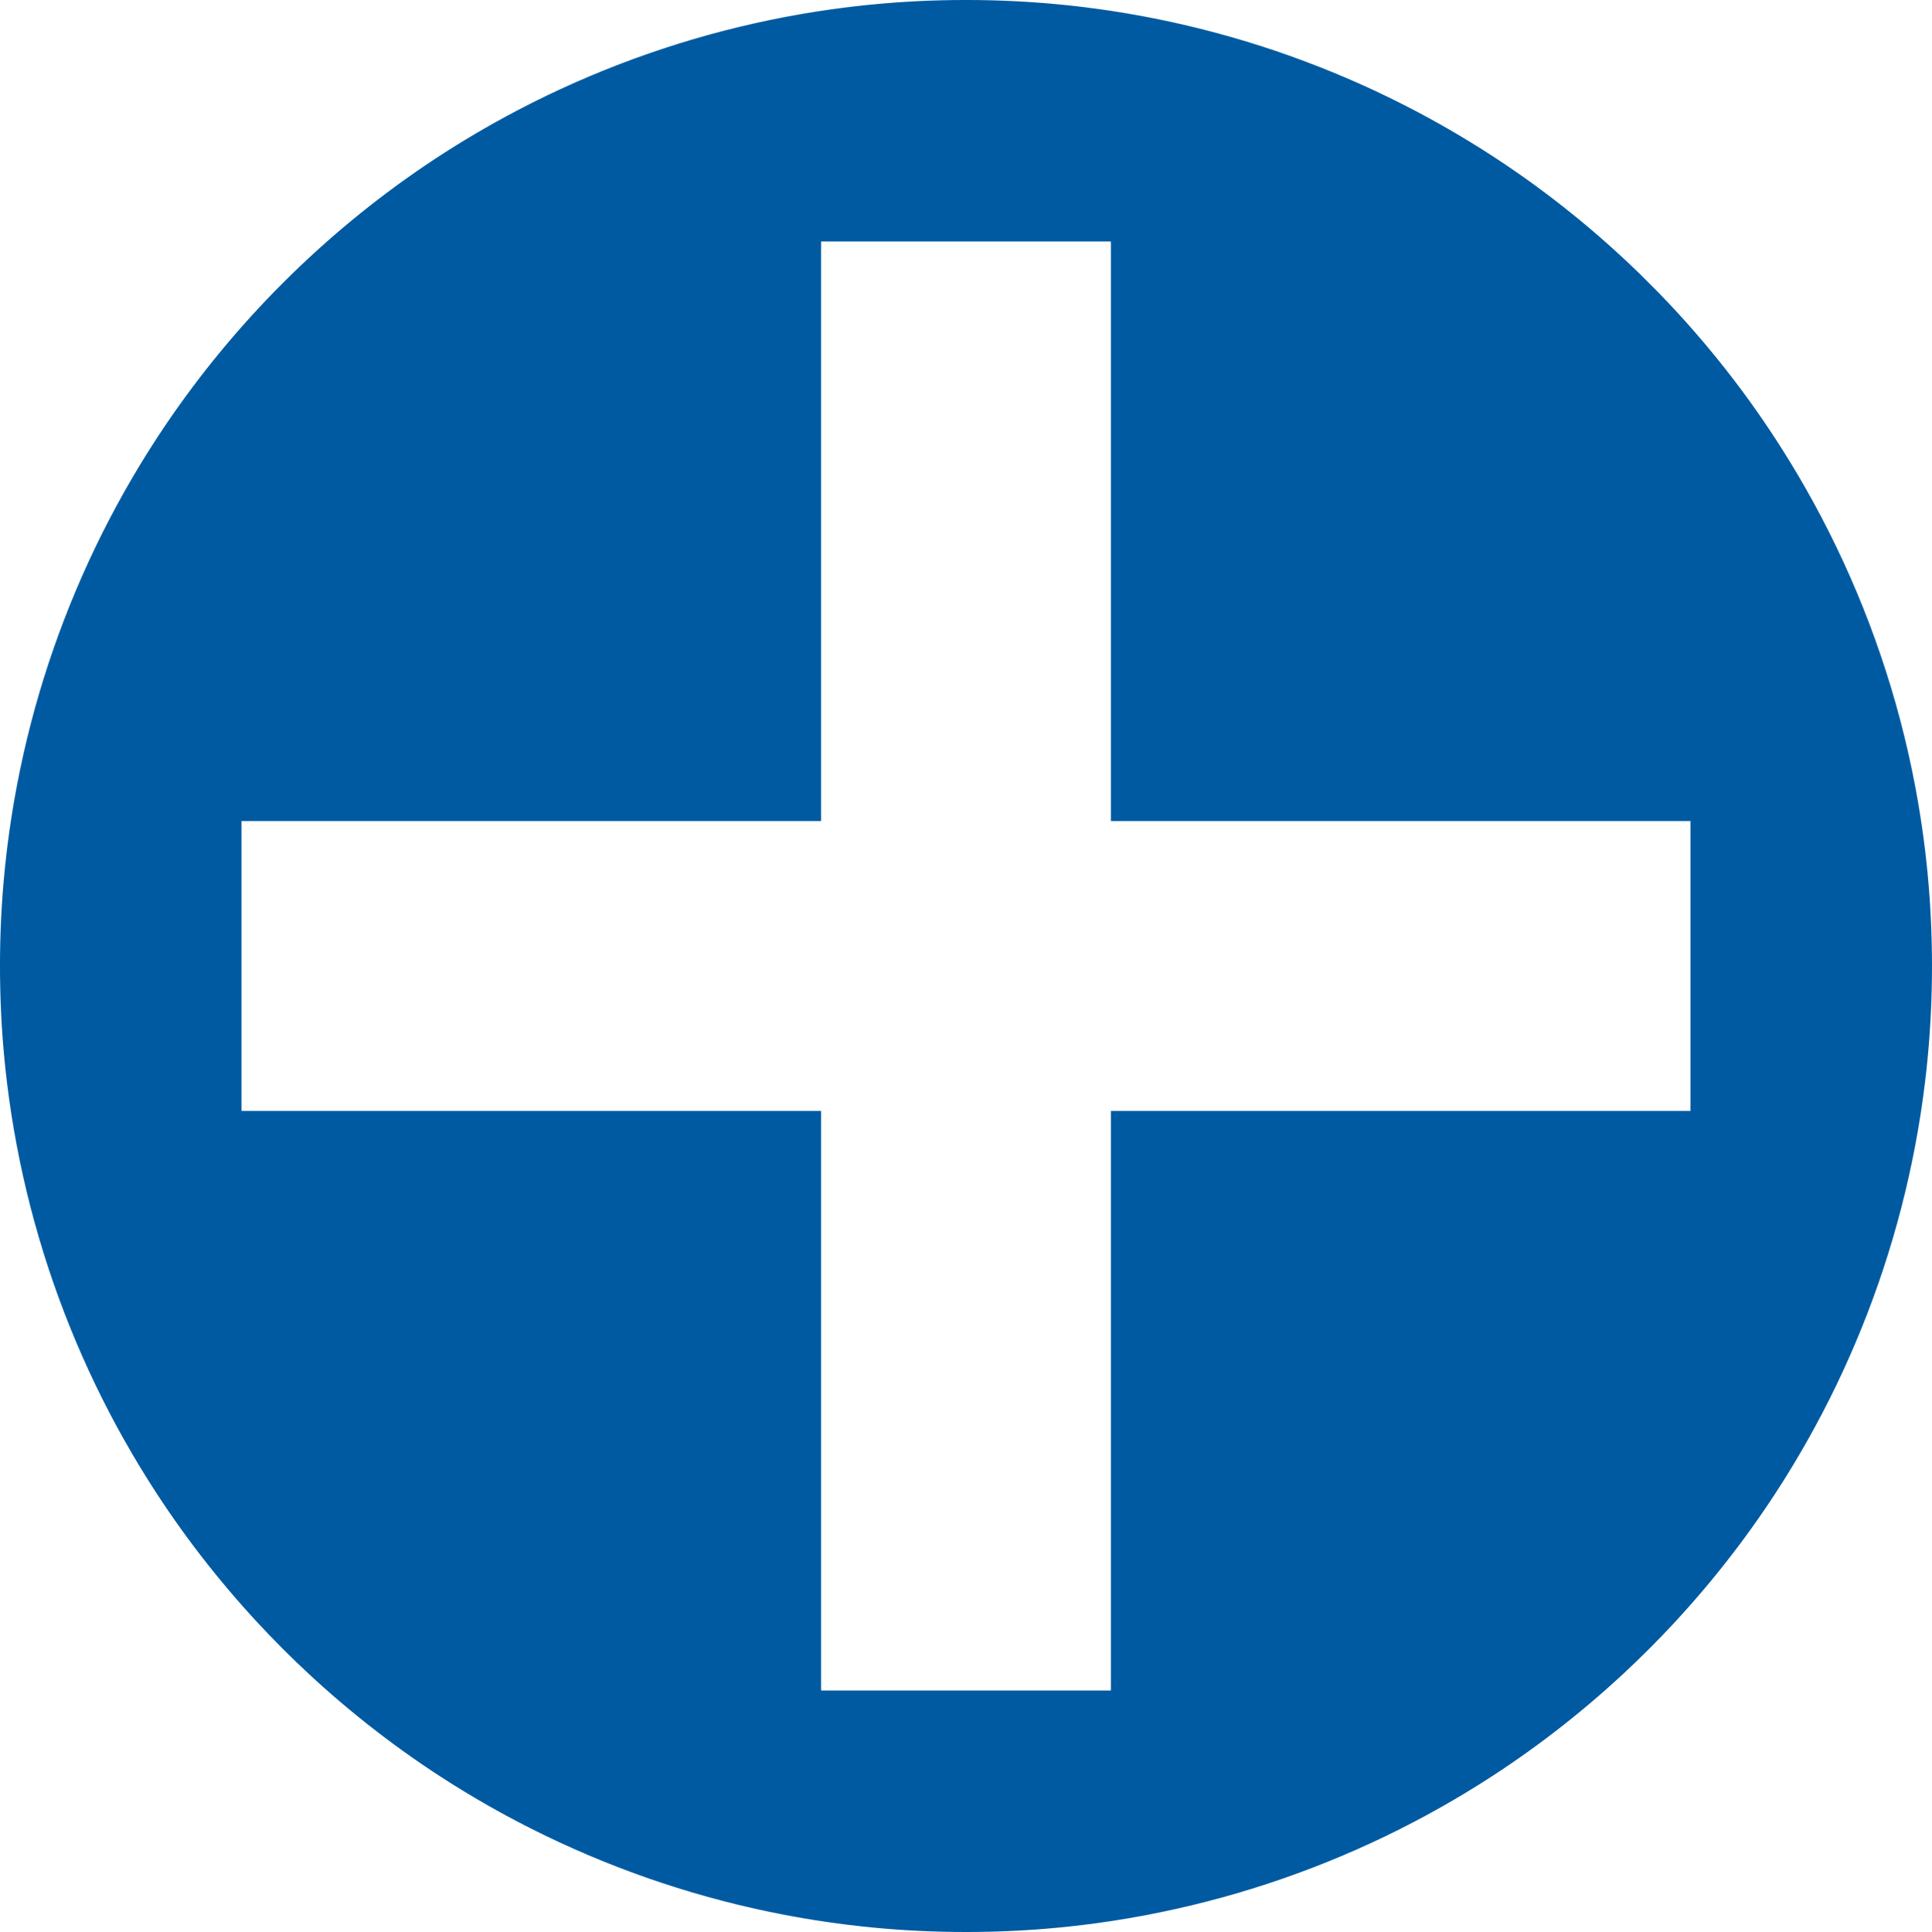
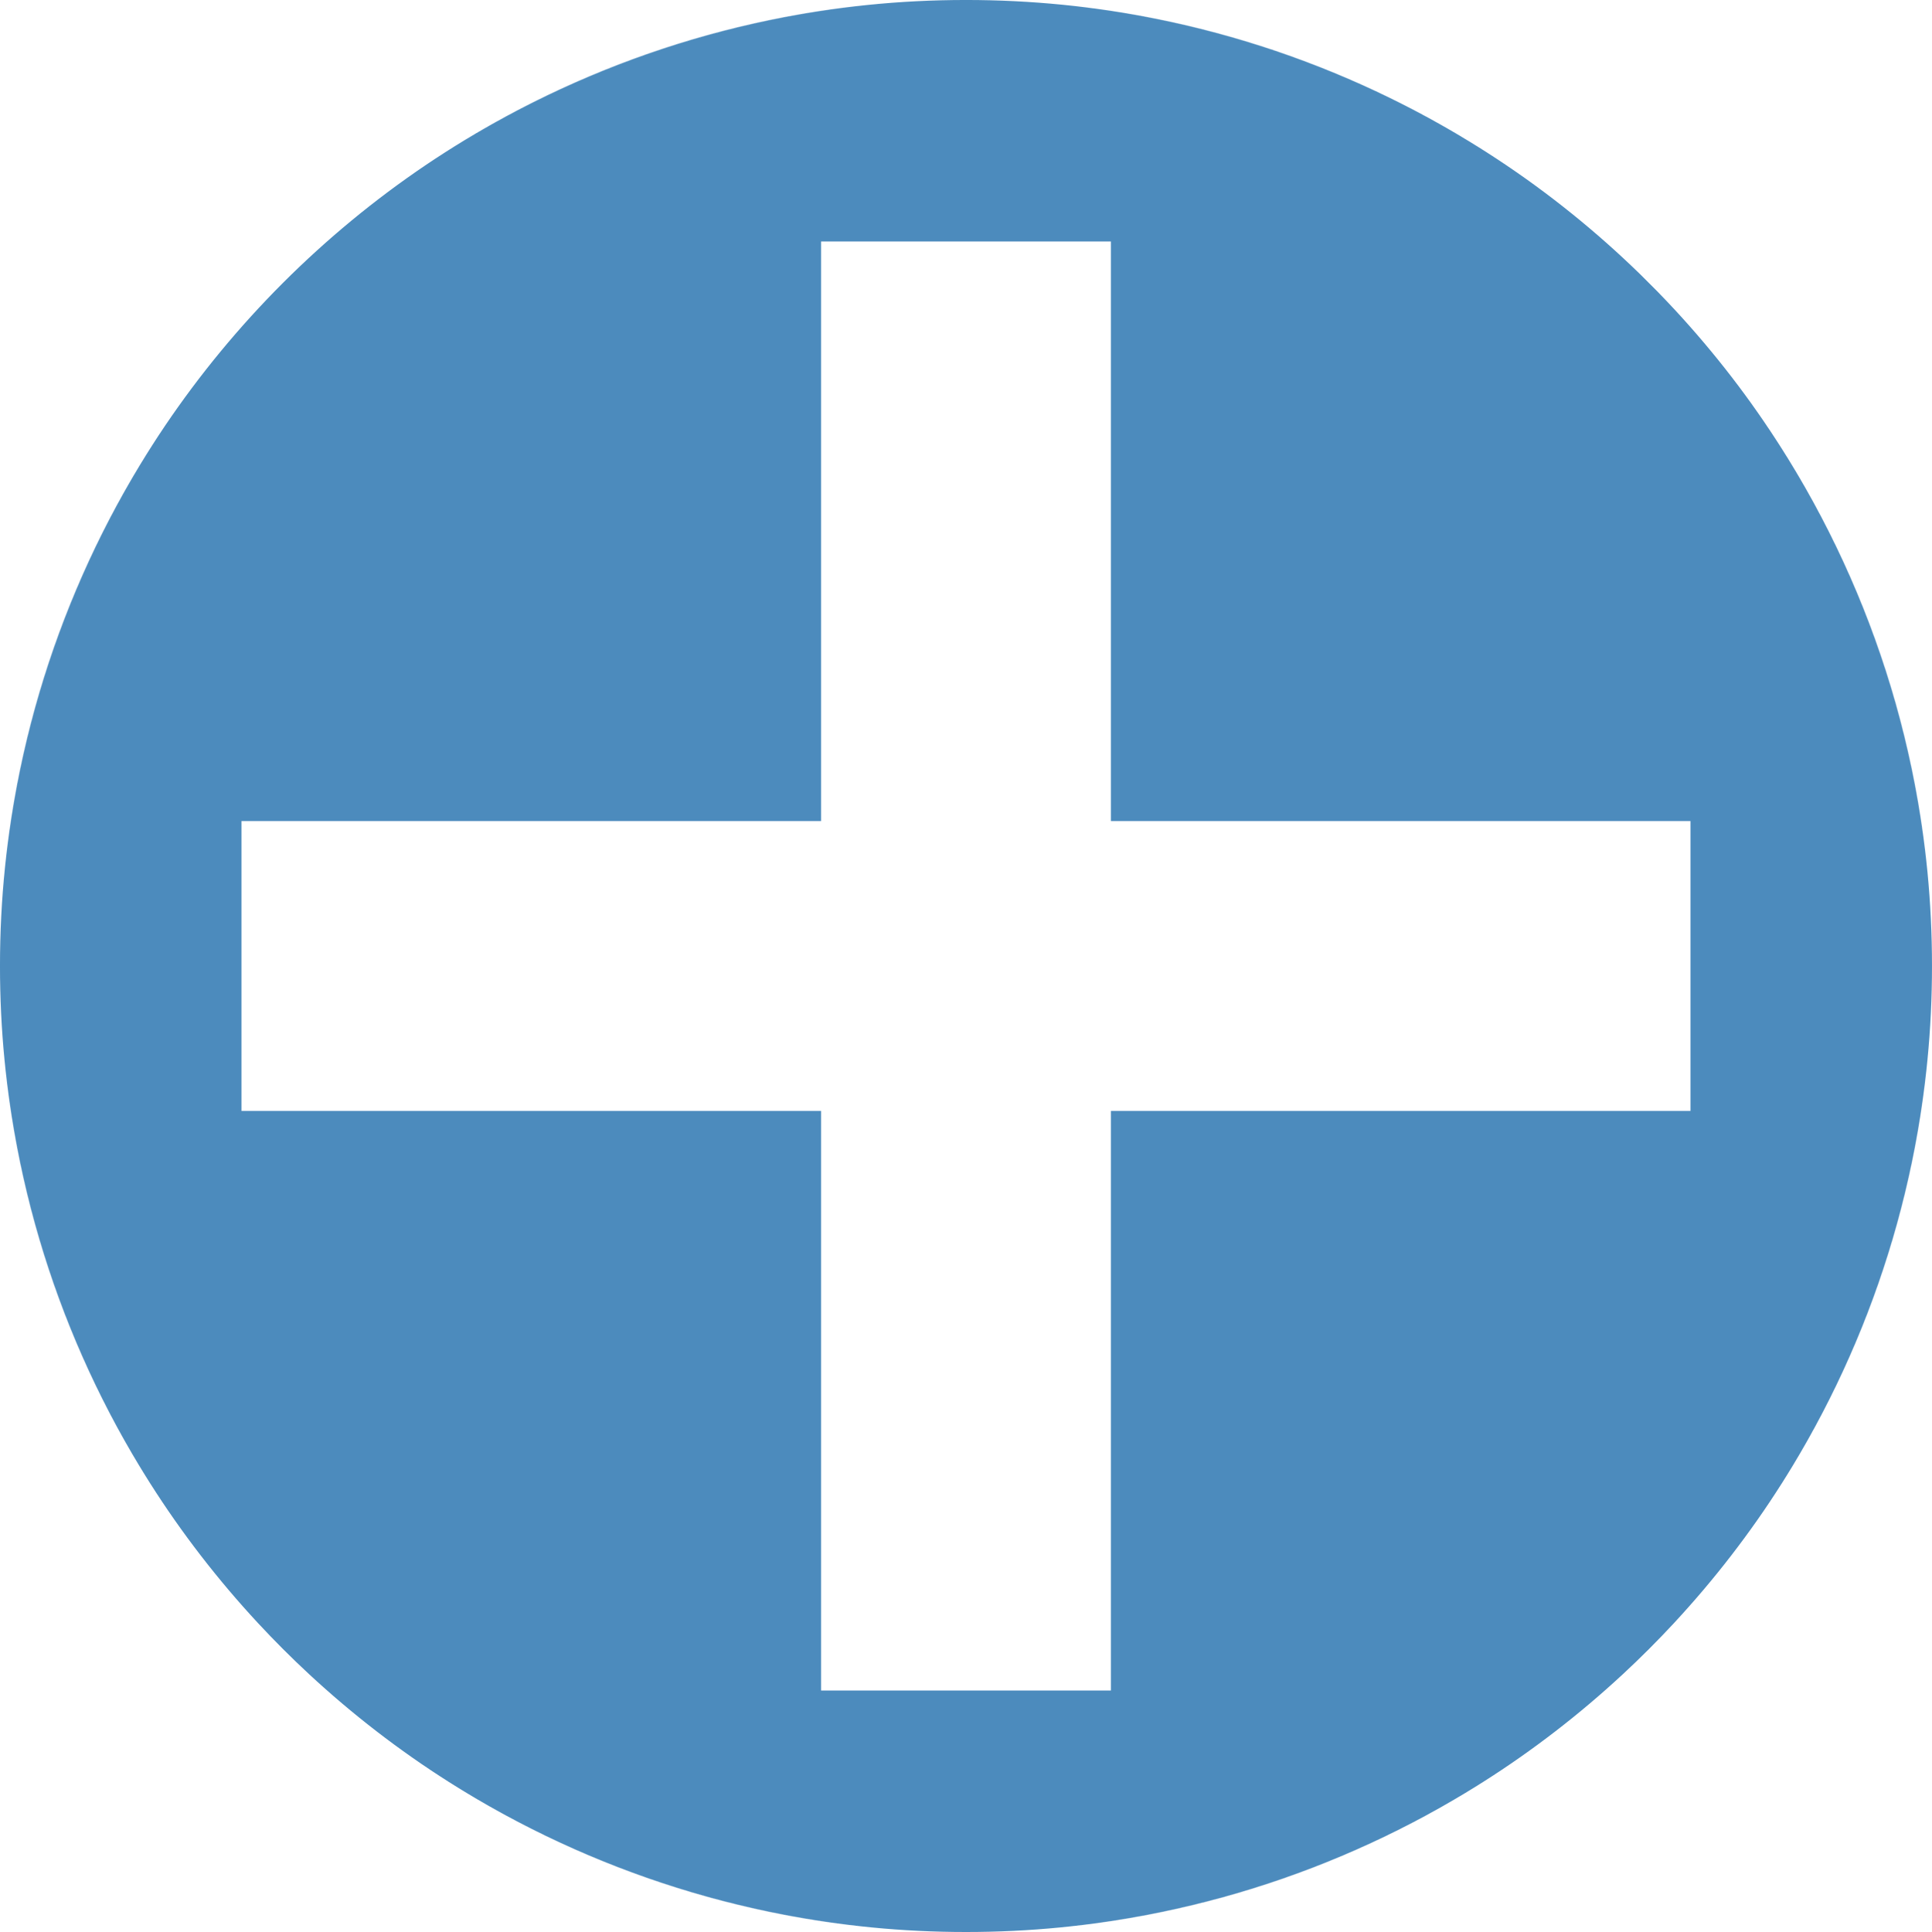
<svg xmlns="http://www.w3.org/2000/svg" width="160mm" height="160mm" viewBox="0 0 160 160" version="1.1" id="svg156" xml:space="preserve">
  <defs id="defs153" />
  <g id="layer1" transform="translate(-2.275951,-131.526)">
-     <path id="path305" style="color:#000000;display:inline;fill:#005aa1;-inkscape-stroke:none;paint-order:stroke markers fill" d="M 82.275 131.525 C 38.093 131.525 2.275 167.343 2.275 211.525 C 2.275 232.541 10.383 251.66 23.636 265.936 C 24.993 267.398 26.403 268.809 27.865 270.166 A 79.995 79.995 0 0 0 27.866 270.167 C 42.142 283.418 61.26 291.526 82.275 291.526 C 103.284 291.526 122.397 283.423 136.672 270.178 A 79.995 79.995 0 0 0 136.701 270.152 C 138.152 268.803 139.553 267.402 140.902 265.951 A 79.995 79.995 0 0 0 140.928 265.922 C 154.173 251.647 162.275 232.534 162.275 211.525 C 162.275 190.545 154.195 171.456 140.983 157.187 C 140.524 156.692 140.059 156.203 139.587 155.719 A 79.995 79.995 0 0 0 139.536 155.666 C 139.327 155.452 139.113 155.243 138.902 155.031 C 138.858 154.988 138.815 154.944 138.771 154.901 C 138.559 154.689 138.35 154.474 138.135 154.265 A 79.995 79.995 0 0 0 138.085 154.216 C 123.671 140.177 103.985 131.525 82.275 131.525 z M 82.027 131.54 A 79.995 79.995 0 0 0 79.328 131.595 C 80.224 131.562 81.123 131.543 82.027 131.54 z M 79.177 131.6 A 79.995 79.995 0 0 0 76.464 131.749 C 77.364 131.684 78.269 131.635 79.177 131.6 z M 76.21 131.765 A 79.995 79.995 0 0 0 37.242 145.413 C 48.502 137.728 61.825 132.843 76.21 131.765 z M 90.591 131.966 C 104.676 133.421 117.675 138.529 128.626 146.328 A 79.995 79.995 0 0 0 90.591 131.966 z M 37.171 145.463 A 79.995 79.995 0 0 0 34.844 147.116 C 35.609 146.552 36.385 146 37.171 145.463 z M 34.805 147.145 A 79.995 79.995 0 0 0 32.537 148.883 C 33.282 148.29 34.039 147.711 34.805 147.145 z M 32.234 149.127 A 79.995 79.995 0 0 0 30.163 150.848 C 30.844 150.263 31.534 149.689 32.234 149.127 z M 30.086 150.914 A 79.995 79.995 0 0 0 28.072 152.709 C 28.733 152.099 29.404 151.501 30.086 150.914 z M 70.275 151.525 L 94.276 151.526 L 94.276 199.525 L 142.272 199.525 L 142.275 199.525 L 142.275 223.526 L 94.276 223.526 L 94.276 271.526 L 70.275 271.526 L 70.275 223.526 L 22.275 223.526 L 22.275 199.525 L 70.275 199.525 L 70.275 151.531 L 70.275 151.525 z M 27.656 153.096 A 79.995 79.995 0 0 0 25.78 154.909 C 26.396 154.295 27.02 153.69 27.656 153.096 z M 25.659 155.03 A 79.995 79.995 0 0 0 23.846 156.906 C 24.44 156.27 25.045 155.646 25.659 155.03 z M 23.459 157.322 A 79.995 79.995 0 0 0 21.66 159.34 C 22.249 158.657 22.848 157.984 23.459 157.322 z M 21.601 159.409 A 79.995 79.995 0 0 0 19.873 161.488 C 20.438 160.785 21.014 160.092 21.601 159.409 z M 19.636 161.783 A 79.995 79.995 0 0 0 17.896 164.053 C 18.463 163.285 19.043 162.529 19.636 161.783 z M 146.323 163.6 C 155.042 175.232 160.66 189.319 161.968 204.636 A 79.995 79.995 0 0 0 146.323 163.6 z M 17.868 164.091 A 79.995 79.995 0 0 0 16.213 166.421 C 16.751 165.634 17.303 164.858 17.868 164.091 z M 16.163 166.492 A 79.995 79.995 0 0 0 2.515 205.46 C 3.593 191.075 8.478 177.752 16.163 166.492 z M 2.499 205.714 A 79.995 79.995 0 0 0 2.35 208.427 C 2.385 207.519 2.434 206.614 2.499 205.714 z M 2.345 208.578 A 79.995 79.995 0 0 0 2.29 211.277 C 2.293 210.373 2.312 209.474 2.345 208.578 z M 162.263 211.736 C 162.261 212.653 162.242 213.567 162.209 214.477 A 79.995 79.995 0 0 0 162.263 211.736 z M 2.29 211.775 A 79.995 79.995 0 0 0 2.345 214.473 C 2.312 213.577 2.293 212.678 2.29 211.775 z M 162.204 214.617 C 162.169 215.54 162.118 216.458 162.052 217.373 A 79.995 79.995 0 0 0 162.204 214.617 z M 2.35 214.624 A 79.995 79.995 0 0 0 2.499 217.336 C 2.434 216.436 2.385 215.532 2.35 214.624 z M 162.039 217.572 C 160.964 231.963 156.078 245.291 148.392 256.556 A 79.995 79.995 0 0 0 162.039 217.572 z M 2.515 217.593 A 79.995 79.995 0 0 0 16.159 256.554 C 8.477 245.295 3.593 231.975 2.515 217.593 z M 148.336 256.636 C 147.799 257.421 147.248 258.195 146.685 258.96 A 79.995 79.995 0 0 0 148.336 256.636 z M 16.218 256.639 A 79.995 79.995 0 0 0 17.869 258.961 C 17.305 258.197 16.755 257.424 16.218 256.639 z M 146.656 258.998 C 146.091 259.764 145.512 260.519 144.92 261.263 A 79.995 79.995 0 0 0 146.656 258.998 z M 17.897 259 A 79.995 79.995 0 0 0 19.631 261.263 C 19.04 260.52 18.462 259.765 17.897 259 z M 19.88 261.571 A 79.995 79.995 0 0 0 21.628 263.675 C 21.034 262.984 20.451 262.282 19.88 261.571 z M 144.672 261.571 C 144.101 262.282 143.518 262.984 142.924 263.675 A 79.995 79.995 0 0 0 144.672 261.571 z M 21.637 263.684 A 79.995 79.995 0 0 0 23.457 265.728 C 22.838 265.057 22.232 264.376 21.637 263.684 z M 142.915 263.684 C 142.32 264.376 141.714 265.057 141.095 265.728 A 79.995 79.995 0 0 0 142.915 263.684 z M 23.85 266.15 A 79.995 79.995 0 0 0 25.721 268.085 A 79.995 79.995 0 0 0 27.656 269.956 C 27 269.343 26.355 268.719 25.721 268.085 C 25.087 267.451 24.463 266.806 23.85 266.15 z M 140.702 266.15 C 140.09 266.805 139.467 267.449 138.833 268.083 C 138.199 268.717 137.555 269.34 136.9 269.952 A 79.995 79.995 0 0 0 138.833 268.083 A 79.995 79.995 0 0 0 140.702 266.15 z M 28.072 270.343 A 79.995 79.995 0 0 0 30.086 272.138 C 29.404 271.551 28.733 270.953 28.072 270.343 z M 136.478 270.345 C 135.807 270.964 135.126 271.57 134.434 272.165 A 79.995 79.995 0 0 0 136.478 270.345 z M 134.425 272.174 C 133.734 272.768 133.032 273.351 132.321 273.922 A 79.995 79.995 0 0 0 134.425 272.174 z M 30.163 272.204 A 79.995 79.995 0 0 0 32.234 273.925 C 31.534 273.363 30.844 272.789 30.163 272.204 z M 32.537 274.169 A 79.995 79.995 0 0 0 34.806 275.908 C 34.039 275.342 33.283 274.762 32.537 274.169 z M 132.013 274.17 C 131.263 274.767 130.503 275.349 129.732 275.919 A 79.995 79.995 0 0 0 132.013 274.17 z M 129.73 275.92 C 128.959 276.489 128.178 277.044 127.386 277.586 A 79.995 79.995 0 0 0 129.73 275.92 z M 34.845 275.937 A 79.995 79.995 0 0 0 37.174 277.591 C 36.387 277.054 35.611 276.502 34.845 275.937 z M 37.241 277.638 A 79.995 79.995 0 0 0 76.221 291.288 C 61.831 290.211 48.504 285.325 37.241 277.638 z M 127.306 277.642 C 116.044 285.327 102.719 290.211 88.332 291.288 A 79.995 79.995 0 0 0 127.306 277.642 z M 76.444 291.303 A 79.995 79.995 0 0 0 79.191 291.454 C 78.271 291.418 77.355 291.368 76.444 291.303 z M 88.106 291.303 C 87.195 291.368 86.281 291.418 85.362 291.454 A 79.995 79.995 0 0 0 88.106 291.303 z M 79.333 291.459 A 79.995 79.995 0 0 0 82.066 291.513 C 81.151 291.511 80.241 291.492 79.333 291.459 z M 85.218 291.459 C 84.311 291.492 83.4 291.511 82.486 291.513 A 79.995 79.995 0 0 0 85.218 291.459 z " />
+     <path id="path305" style="color:#000000;display:inline;fill:#005aa1;-inkscape-stroke:none;paint-order:stroke markers fill;fill-opacity:0.702" d="M 82.275 131.525 C 38.093 131.525 2.275 167.343 2.275 211.525 C 2.275 232.541 10.383 251.66 23.636 265.936 C 24.993 267.398 26.403 268.809 27.865 270.166 A 79.995 79.995 0 0 0 27.866 270.167 C 42.142 283.418 61.26 291.526 82.275 291.526 C 103.284 291.526 122.397 283.423 136.672 270.178 A 79.995 79.995 0 0 0 136.701 270.152 C 138.152 268.803 139.553 267.402 140.902 265.951 A 79.995 79.995 0 0 0 140.928 265.922 C 154.173 251.647 162.275 232.534 162.275 211.525 C 162.275 190.545 154.195 171.456 140.983 157.187 C 140.524 156.692 140.059 156.203 139.587 155.719 A 79.995 79.995 0 0 0 139.536 155.666 C 139.327 155.452 139.113 155.243 138.902 155.031 C 138.858 154.988 138.815 154.944 138.771 154.901 C 138.559 154.689 138.35 154.474 138.135 154.265 A 79.995 79.995 0 0 0 138.085 154.216 C 123.671 140.177 103.985 131.525 82.275 131.525 z M 82.027 131.54 A 79.995 79.995 0 0 0 79.328 131.595 C 80.224 131.562 81.123 131.543 82.027 131.54 z M 79.177 131.6 A 79.995 79.995 0 0 0 76.464 131.749 C 77.364 131.684 78.269 131.635 79.177 131.6 z M 76.21 131.765 A 79.995 79.995 0 0 0 37.242 145.413 C 48.502 137.728 61.825 132.843 76.21 131.765 z M 90.591 131.966 C 104.676 133.421 117.675 138.529 128.626 146.328 A 79.995 79.995 0 0 0 90.591 131.966 z M 37.171 145.463 A 79.995 79.995 0 0 0 34.844 147.116 C 35.609 146.552 36.385 146 37.171 145.463 z M 34.805 147.145 A 79.995 79.995 0 0 0 32.537 148.883 C 33.282 148.29 34.039 147.711 34.805 147.145 z M 32.234 149.127 A 79.995 79.995 0 0 0 30.163 150.848 C 30.844 150.263 31.534 149.689 32.234 149.127 z M 30.086 150.914 A 79.995 79.995 0 0 0 28.072 152.709 C 28.733 152.099 29.404 151.501 30.086 150.914 z M 70.275 151.525 L 94.276 151.526 L 94.276 199.525 L 142.272 199.525 L 142.275 199.525 L 142.275 223.526 L 94.276 223.526 L 94.276 271.526 L 70.275 271.526 L 70.275 223.526 L 22.275 223.526 L 22.275 199.525 L 70.275 199.525 L 70.275 151.531 L 70.275 151.525 z M 27.656 153.096 A 79.995 79.995 0 0 0 25.78 154.909 C 26.396 154.295 27.02 153.69 27.656 153.096 z M 25.659 155.03 A 79.995 79.995 0 0 0 23.846 156.906 C 24.44 156.27 25.045 155.646 25.659 155.03 z M 23.459 157.322 A 79.995 79.995 0 0 0 21.66 159.34 C 22.249 158.657 22.848 157.984 23.459 157.322 z M 21.601 159.409 A 79.995 79.995 0 0 0 19.873 161.488 C 20.438 160.785 21.014 160.092 21.601 159.409 z M 19.636 161.783 A 79.995 79.995 0 0 0 17.896 164.053 C 18.463 163.285 19.043 162.529 19.636 161.783 z M 146.323 163.6 C 155.042 175.232 160.66 189.319 161.968 204.636 A 79.995 79.995 0 0 0 146.323 163.6 z M 17.868 164.091 A 79.995 79.995 0 0 0 16.213 166.421 C 16.751 165.634 17.303 164.858 17.868 164.091 z M 16.163 166.492 A 79.995 79.995 0 0 0 2.515 205.46 C 3.593 191.075 8.478 177.752 16.163 166.492 z M 2.499 205.714 A 79.995 79.995 0 0 0 2.35 208.427 C 2.385 207.519 2.434 206.614 2.499 205.714 z M 2.345 208.578 A 79.995 79.995 0 0 0 2.29 211.277 C 2.293 210.373 2.312 209.474 2.345 208.578 z M 162.263 211.736 C 162.261 212.653 162.242 213.567 162.209 214.477 A 79.995 79.995 0 0 0 162.263 211.736 z M 2.29 211.775 A 79.995 79.995 0 0 0 2.345 214.473 C 2.312 213.577 2.293 212.678 2.29 211.775 z M 162.204 214.617 C 162.169 215.54 162.118 216.458 162.052 217.373 A 79.995 79.995 0 0 0 162.204 214.617 z M 2.35 214.624 A 79.995 79.995 0 0 0 2.499 217.336 C 2.434 216.436 2.385 215.532 2.35 214.624 z M 162.039 217.572 C 160.964 231.963 156.078 245.291 148.392 256.556 A 79.995 79.995 0 0 0 162.039 217.572 z M 2.515 217.593 A 79.995 79.995 0 0 0 16.159 256.554 C 8.477 245.295 3.593 231.975 2.515 217.593 z M 148.336 256.636 C 147.799 257.421 147.248 258.195 146.685 258.96 A 79.995 79.995 0 0 0 148.336 256.636 z M 16.218 256.639 A 79.995 79.995 0 0 0 17.869 258.961 C 17.305 258.197 16.755 257.424 16.218 256.639 z M 146.656 258.998 C 146.091 259.764 145.512 260.519 144.92 261.263 A 79.995 79.995 0 0 0 146.656 258.998 z M 17.897 259 A 79.995 79.995 0 0 0 19.631 261.263 C 19.04 260.52 18.462 259.765 17.897 259 z M 19.88 261.571 A 79.995 79.995 0 0 0 21.628 263.675 C 21.034 262.984 20.451 262.282 19.88 261.571 z M 144.672 261.571 C 144.101 262.282 143.518 262.984 142.924 263.675 A 79.995 79.995 0 0 0 144.672 261.571 z M 21.637 263.684 A 79.995 79.995 0 0 0 23.457 265.728 C 22.838 265.057 22.232 264.376 21.637 263.684 z M 142.915 263.684 C 142.32 264.376 141.714 265.057 141.095 265.728 A 79.995 79.995 0 0 0 142.915 263.684 z M 23.85 266.15 A 79.995 79.995 0 0 0 25.721 268.085 A 79.995 79.995 0 0 0 27.656 269.956 C 27 269.343 26.355 268.719 25.721 268.085 C 25.087 267.451 24.463 266.806 23.85 266.15 z M 140.702 266.15 C 140.09 266.805 139.467 267.449 138.833 268.083 C 138.199 268.717 137.555 269.34 136.9 269.952 A 79.995 79.995 0 0 0 138.833 268.083 A 79.995 79.995 0 0 0 140.702 266.15 z M 28.072 270.343 A 79.995 79.995 0 0 0 30.086 272.138 C 29.404 271.551 28.733 270.953 28.072 270.343 z M 136.478 270.345 C 135.807 270.964 135.126 271.57 134.434 272.165 A 79.995 79.995 0 0 0 136.478 270.345 z M 134.425 272.174 C 133.734 272.768 133.032 273.351 132.321 273.922 A 79.995 79.995 0 0 0 134.425 272.174 z M 30.163 272.204 A 79.995 79.995 0 0 0 32.234 273.925 C 31.534 273.363 30.844 272.789 30.163 272.204 z M 32.537 274.169 A 79.995 79.995 0 0 0 34.806 275.908 C 34.039 275.342 33.283 274.762 32.537 274.169 z M 132.013 274.17 C 131.263 274.767 130.503 275.349 129.732 275.919 A 79.995 79.995 0 0 0 132.013 274.17 z M 129.73 275.92 C 128.959 276.489 128.178 277.044 127.386 277.586 A 79.995 79.995 0 0 0 129.73 275.92 z M 34.845 275.937 A 79.995 79.995 0 0 0 37.174 277.591 C 36.387 277.054 35.611 276.502 34.845 275.937 z M 37.241 277.638 A 79.995 79.995 0 0 0 76.221 291.288 C 61.831 290.211 48.504 285.325 37.241 277.638 z M 127.306 277.642 C 116.044 285.327 102.719 290.211 88.332 291.288 A 79.995 79.995 0 0 0 127.306 277.642 z M 76.444 291.303 A 79.995 79.995 0 0 0 79.191 291.454 C 78.271 291.418 77.355 291.368 76.444 291.303 z M 88.106 291.303 C 87.195 291.368 86.281 291.418 85.362 291.454 A 79.995 79.995 0 0 0 88.106 291.303 z M 79.333 291.459 A 79.995 79.995 0 0 0 82.066 291.513 C 81.151 291.511 80.241 291.492 79.333 291.459 z M 85.218 291.459 C 84.311 291.492 83.4 291.511 82.486 291.513 A 79.995 79.995 0 0 0 85.218 291.459 z " />
  </g>
</svg>
